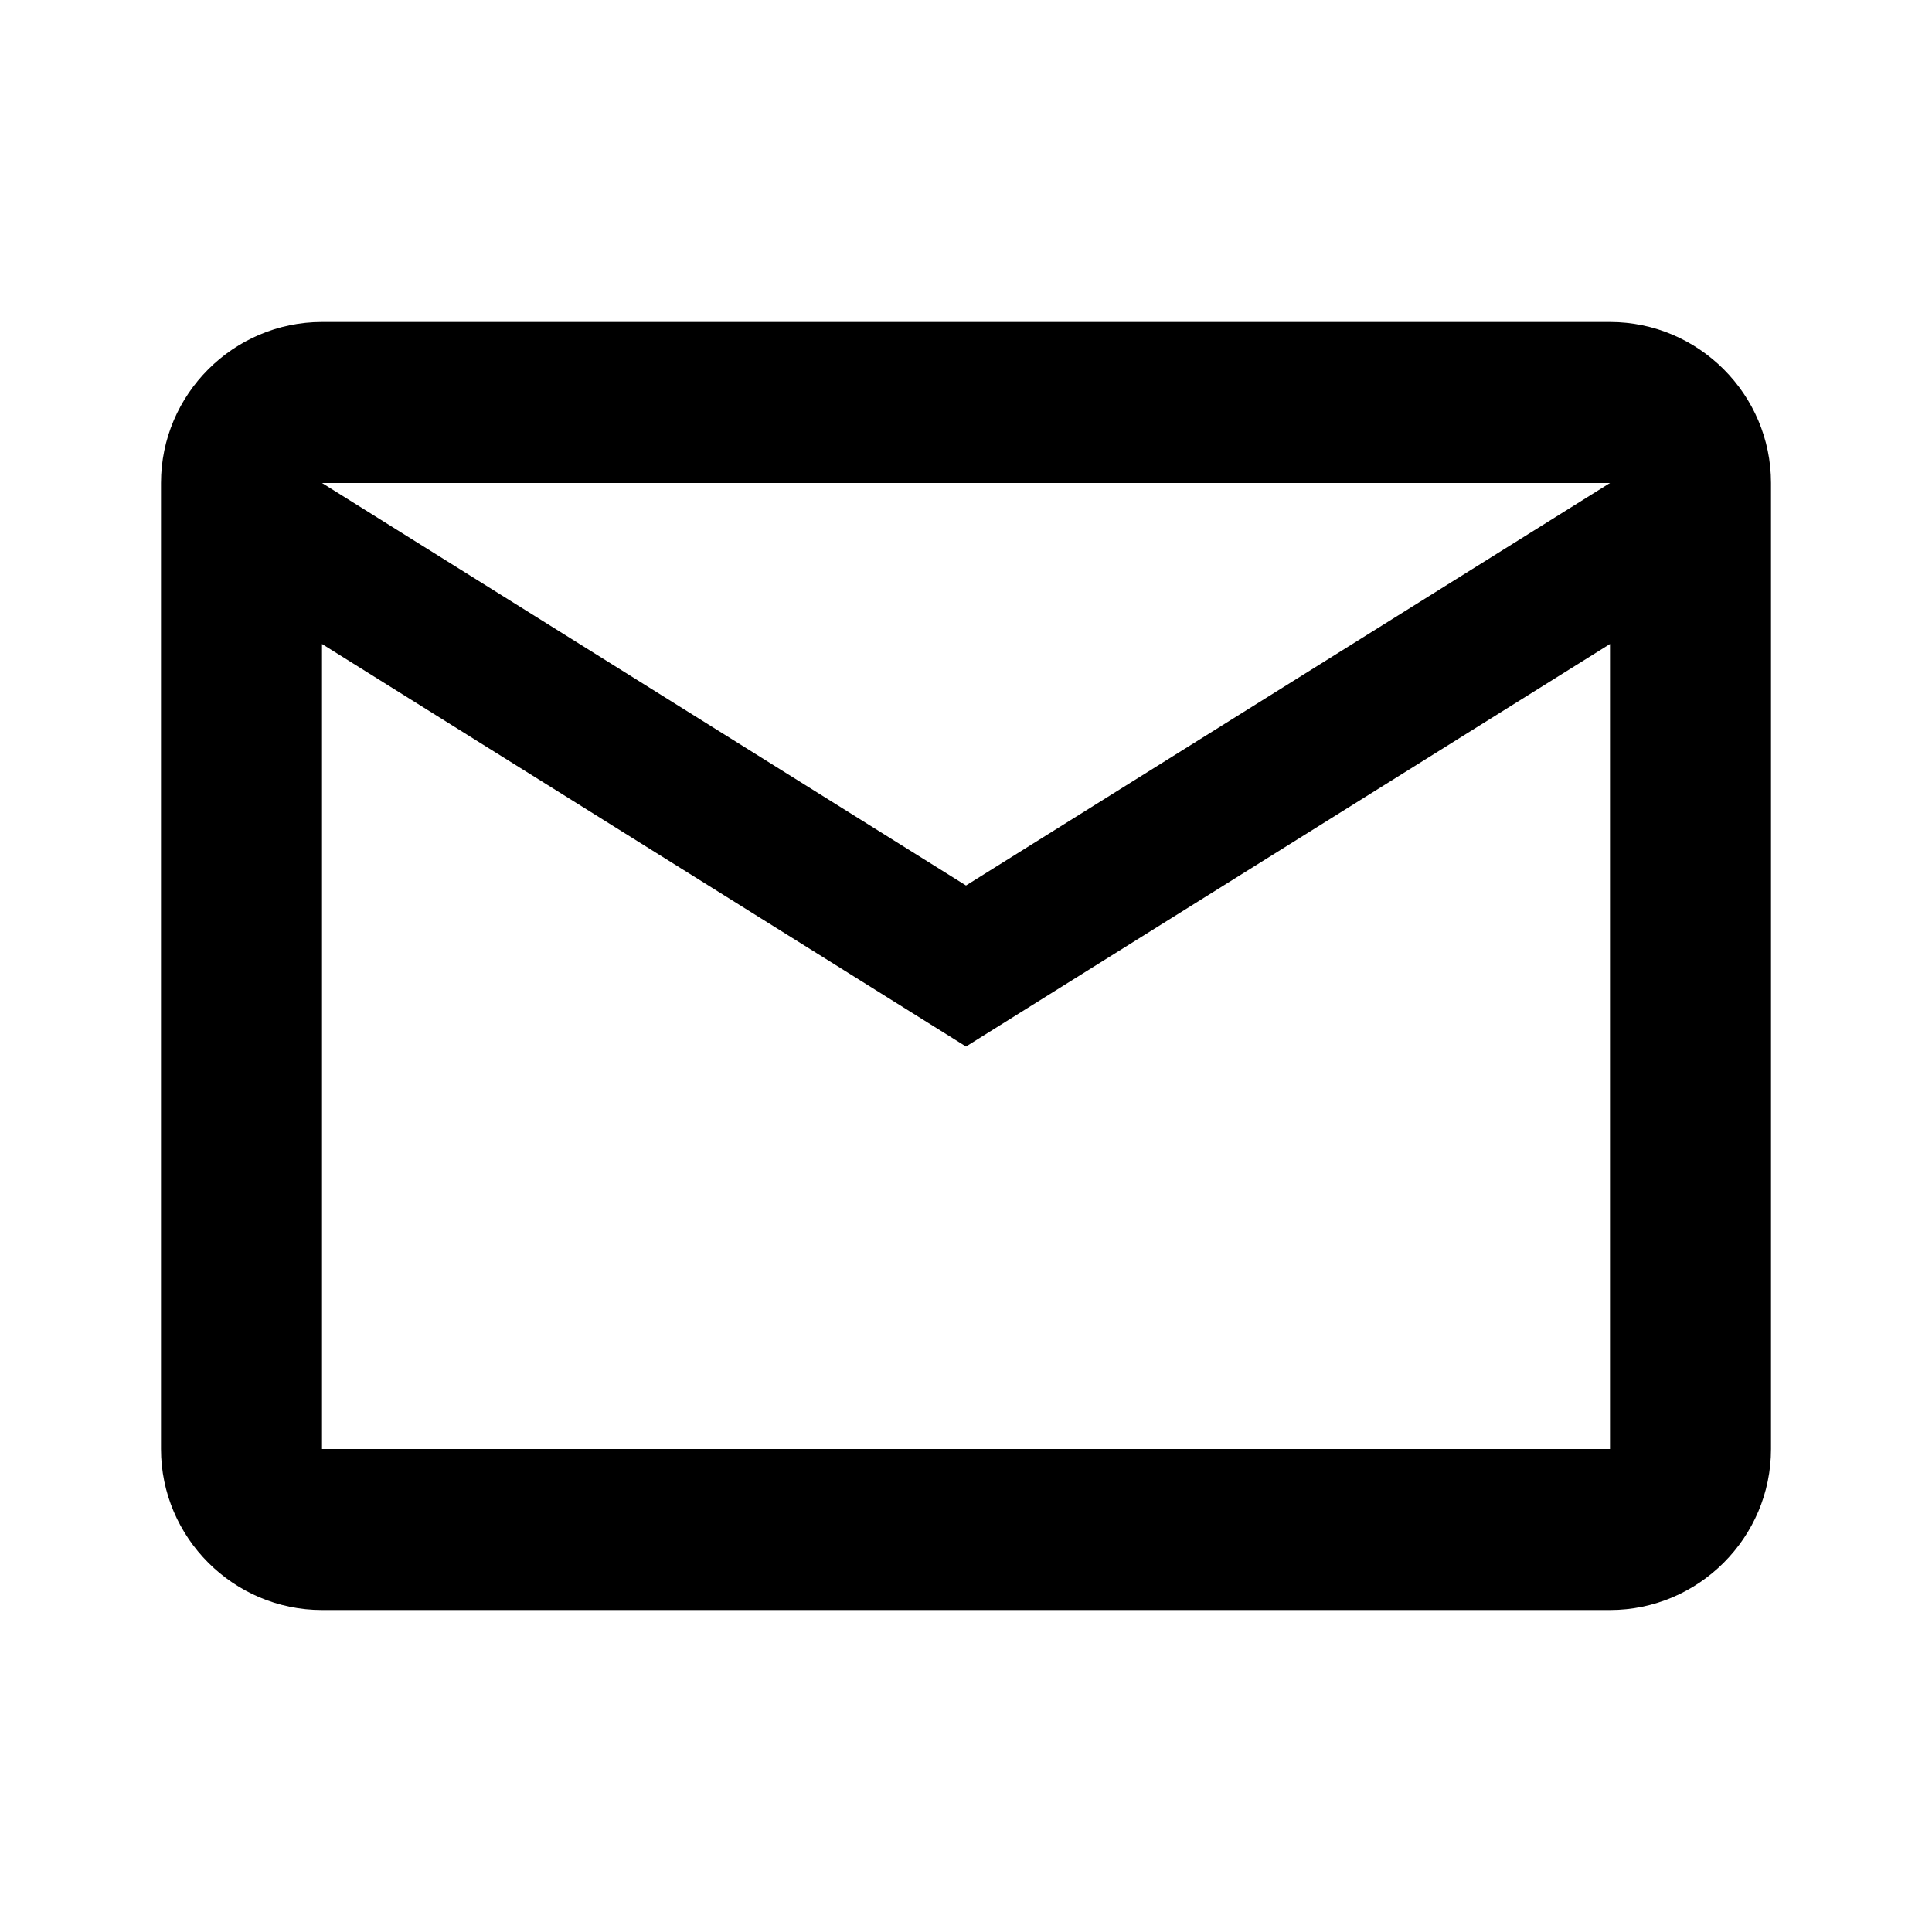
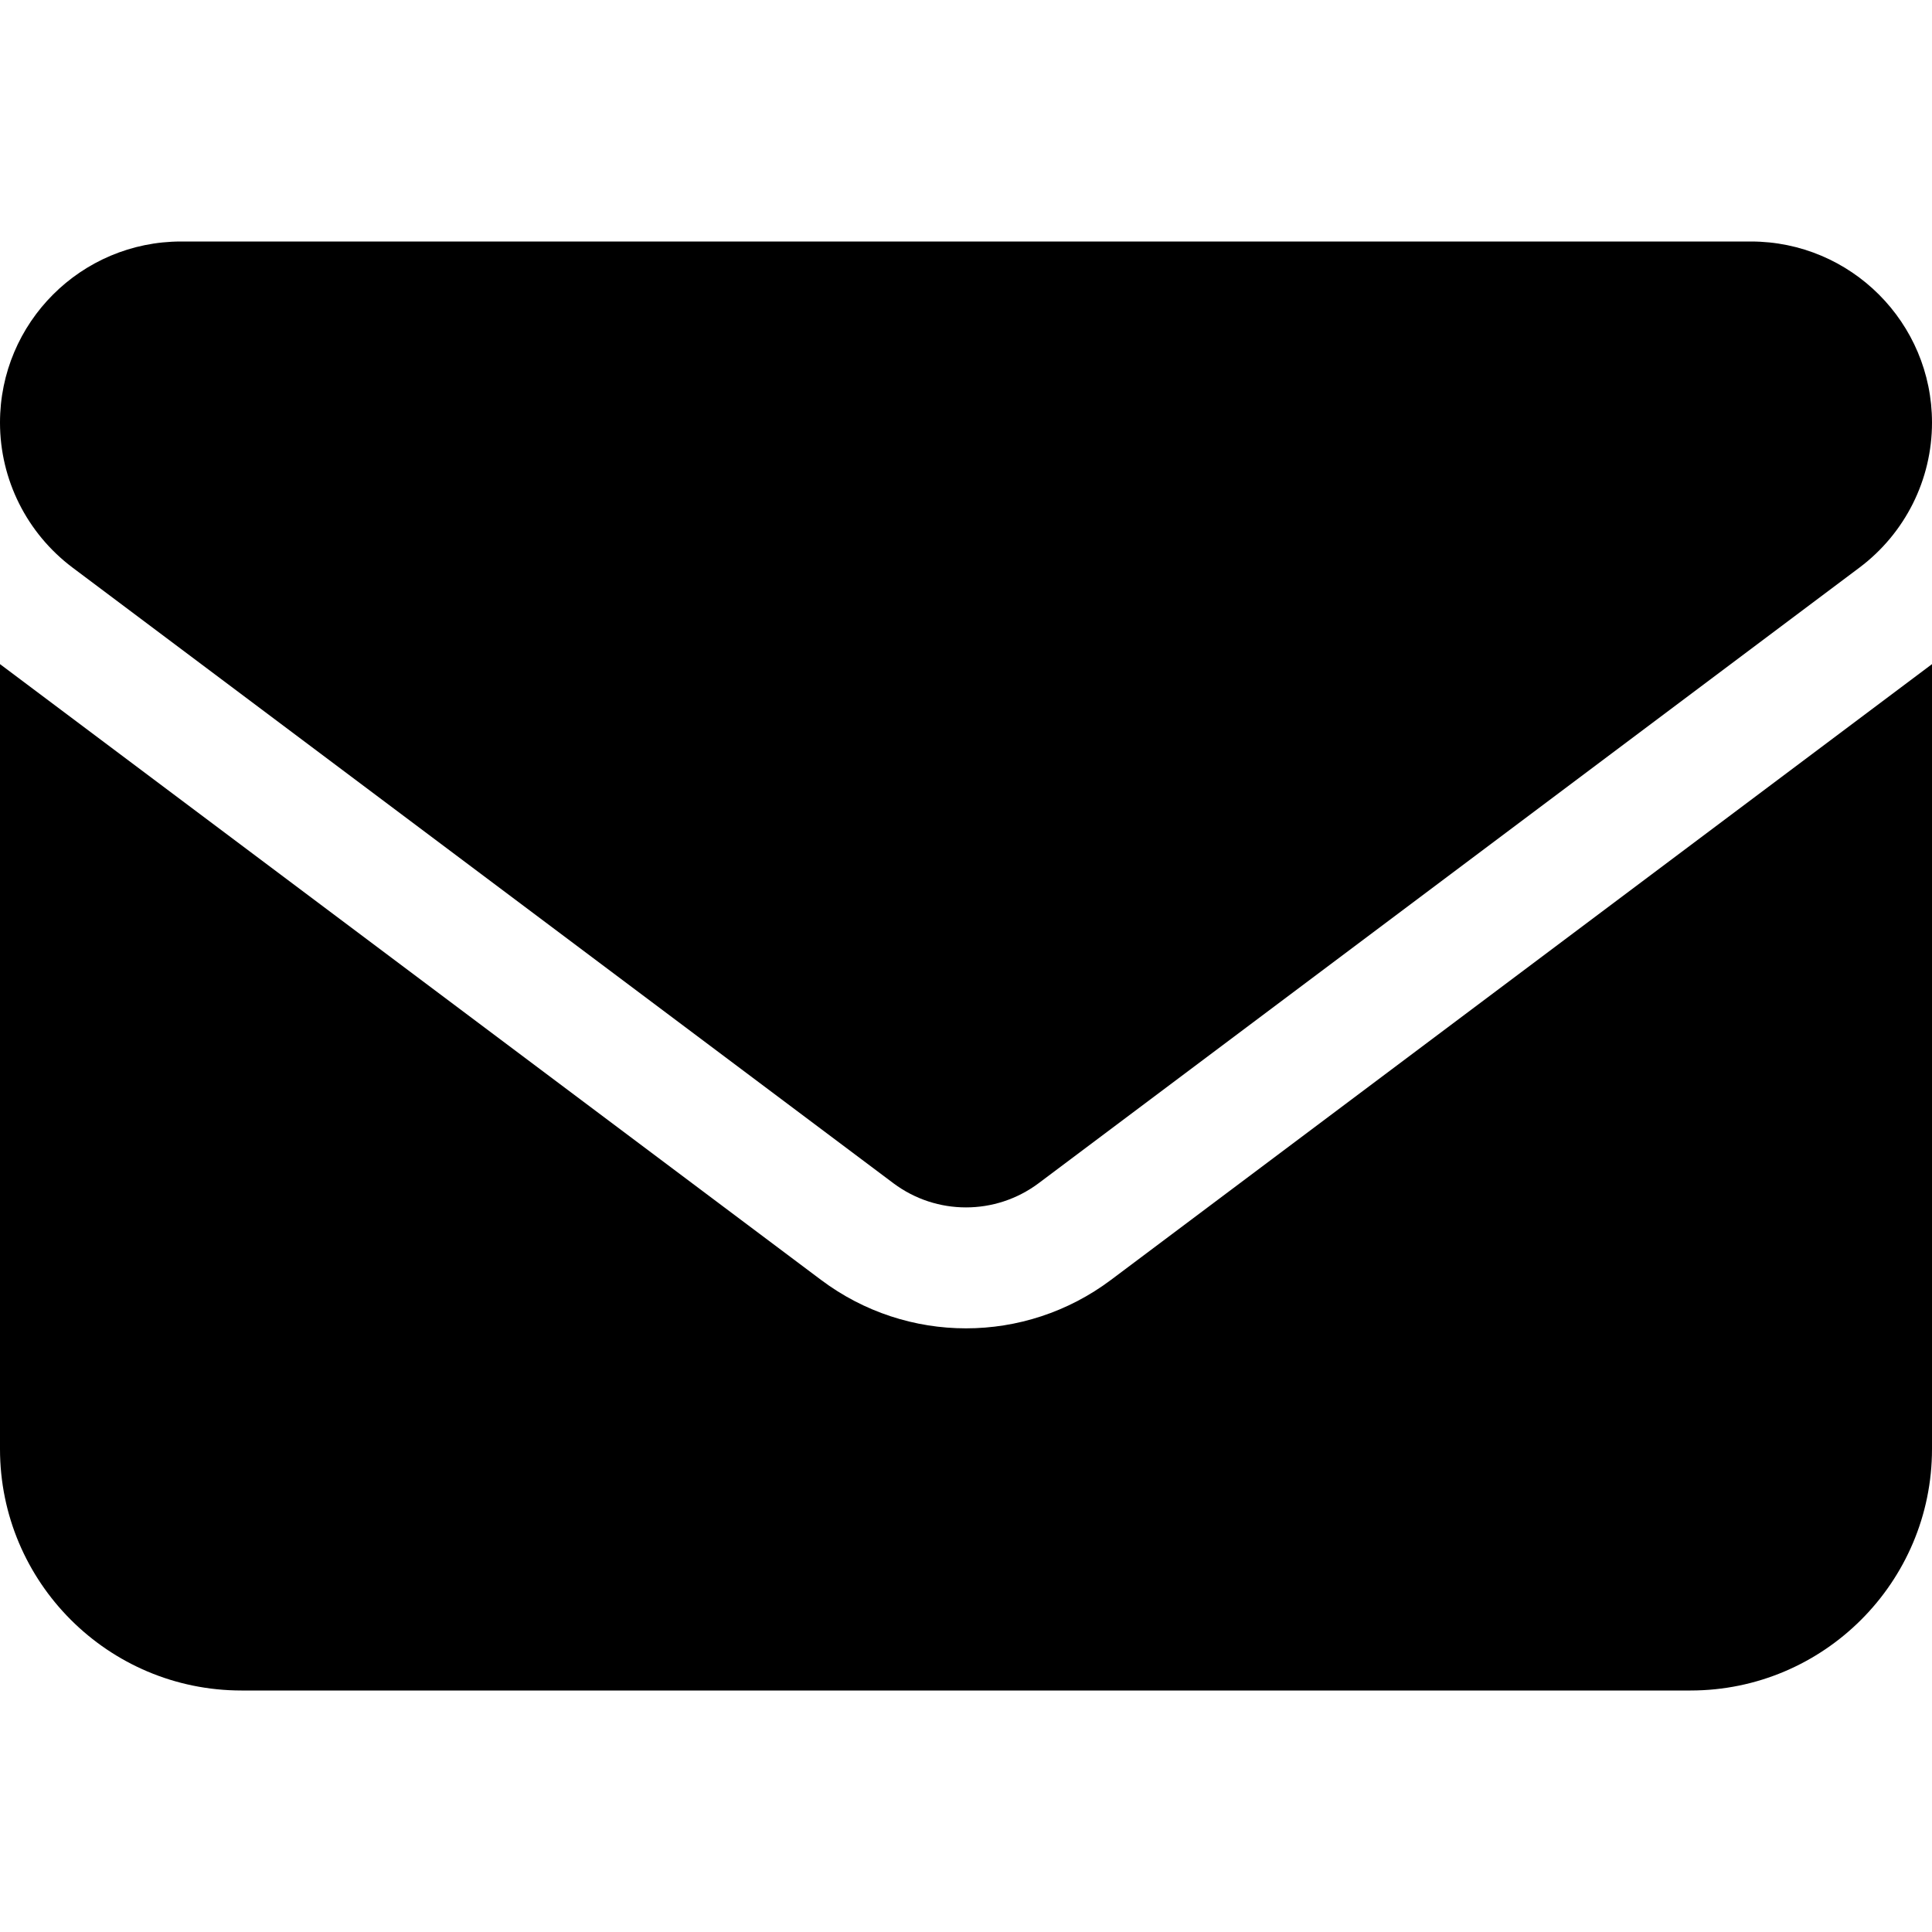
- <svg style="width:24px;height:24px" viewBox="0 0 24 24">
-   <path fill="currentColor" d="M22 6C22 4.9 21.1 4 20 4H4C2.9 4 2 4.9 2 6V18C2 19.1 2.9 20 4 20H20C21.1 20 22 19.1 22 18V6M20 6L12 11L4 6H20M20 18H4V8L12 13L20 8V18Z" />
+ <svg xmlns="http://www.w3.org/2000/svg" viewBox="0 0 512 512">
+   <path fill="currentColor" d="M464 64C490.5 64 512 85.49 512 112C512 127.1 504.9 141.3 492.8 150.4L275.2 313.6C263.8 322.1 248.2 322.1 236.8 313.6L19.2 150.4C7.113 141.3 0 127.1 0 112C0 85.49 21.49 64 48 64H464zM217.6 339.2C240.4 356.3 271.6 356.3 294.4 339.2L512 176V384C512 419.3 483.3 448 448 448H64C28.65 448 0 419.3 0 384V176L217.6 339.2z" />
</svg>
